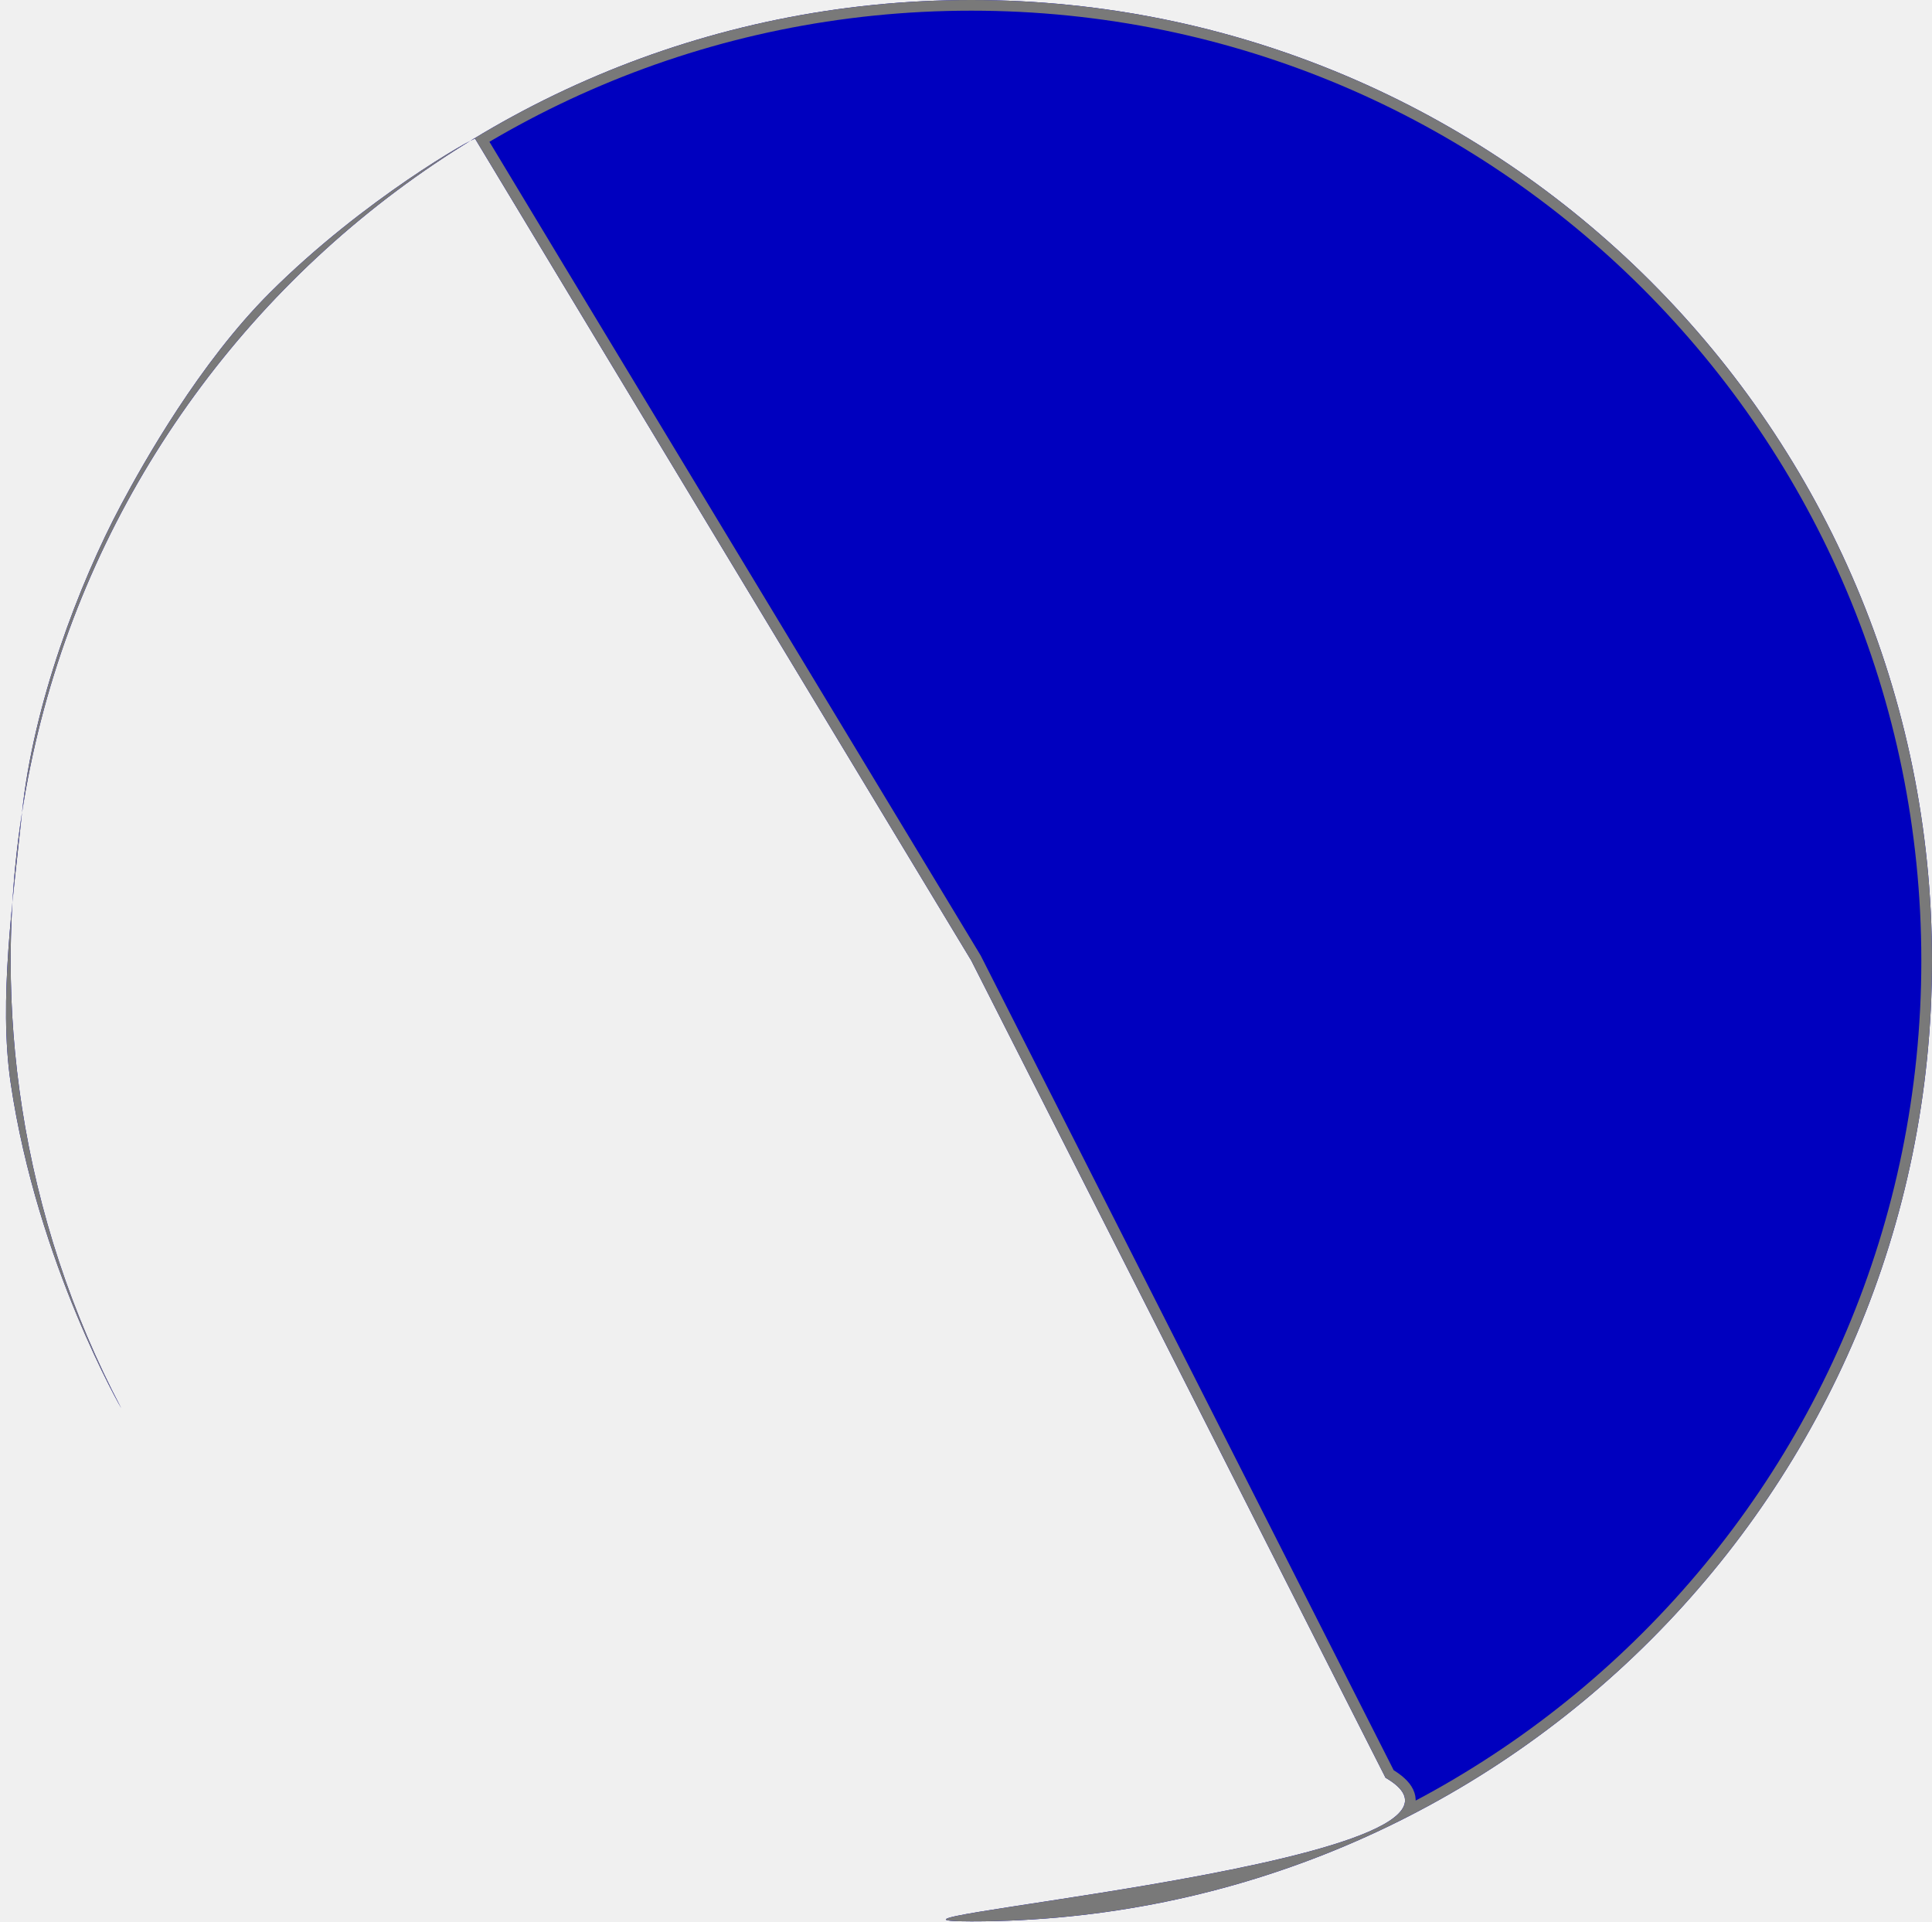
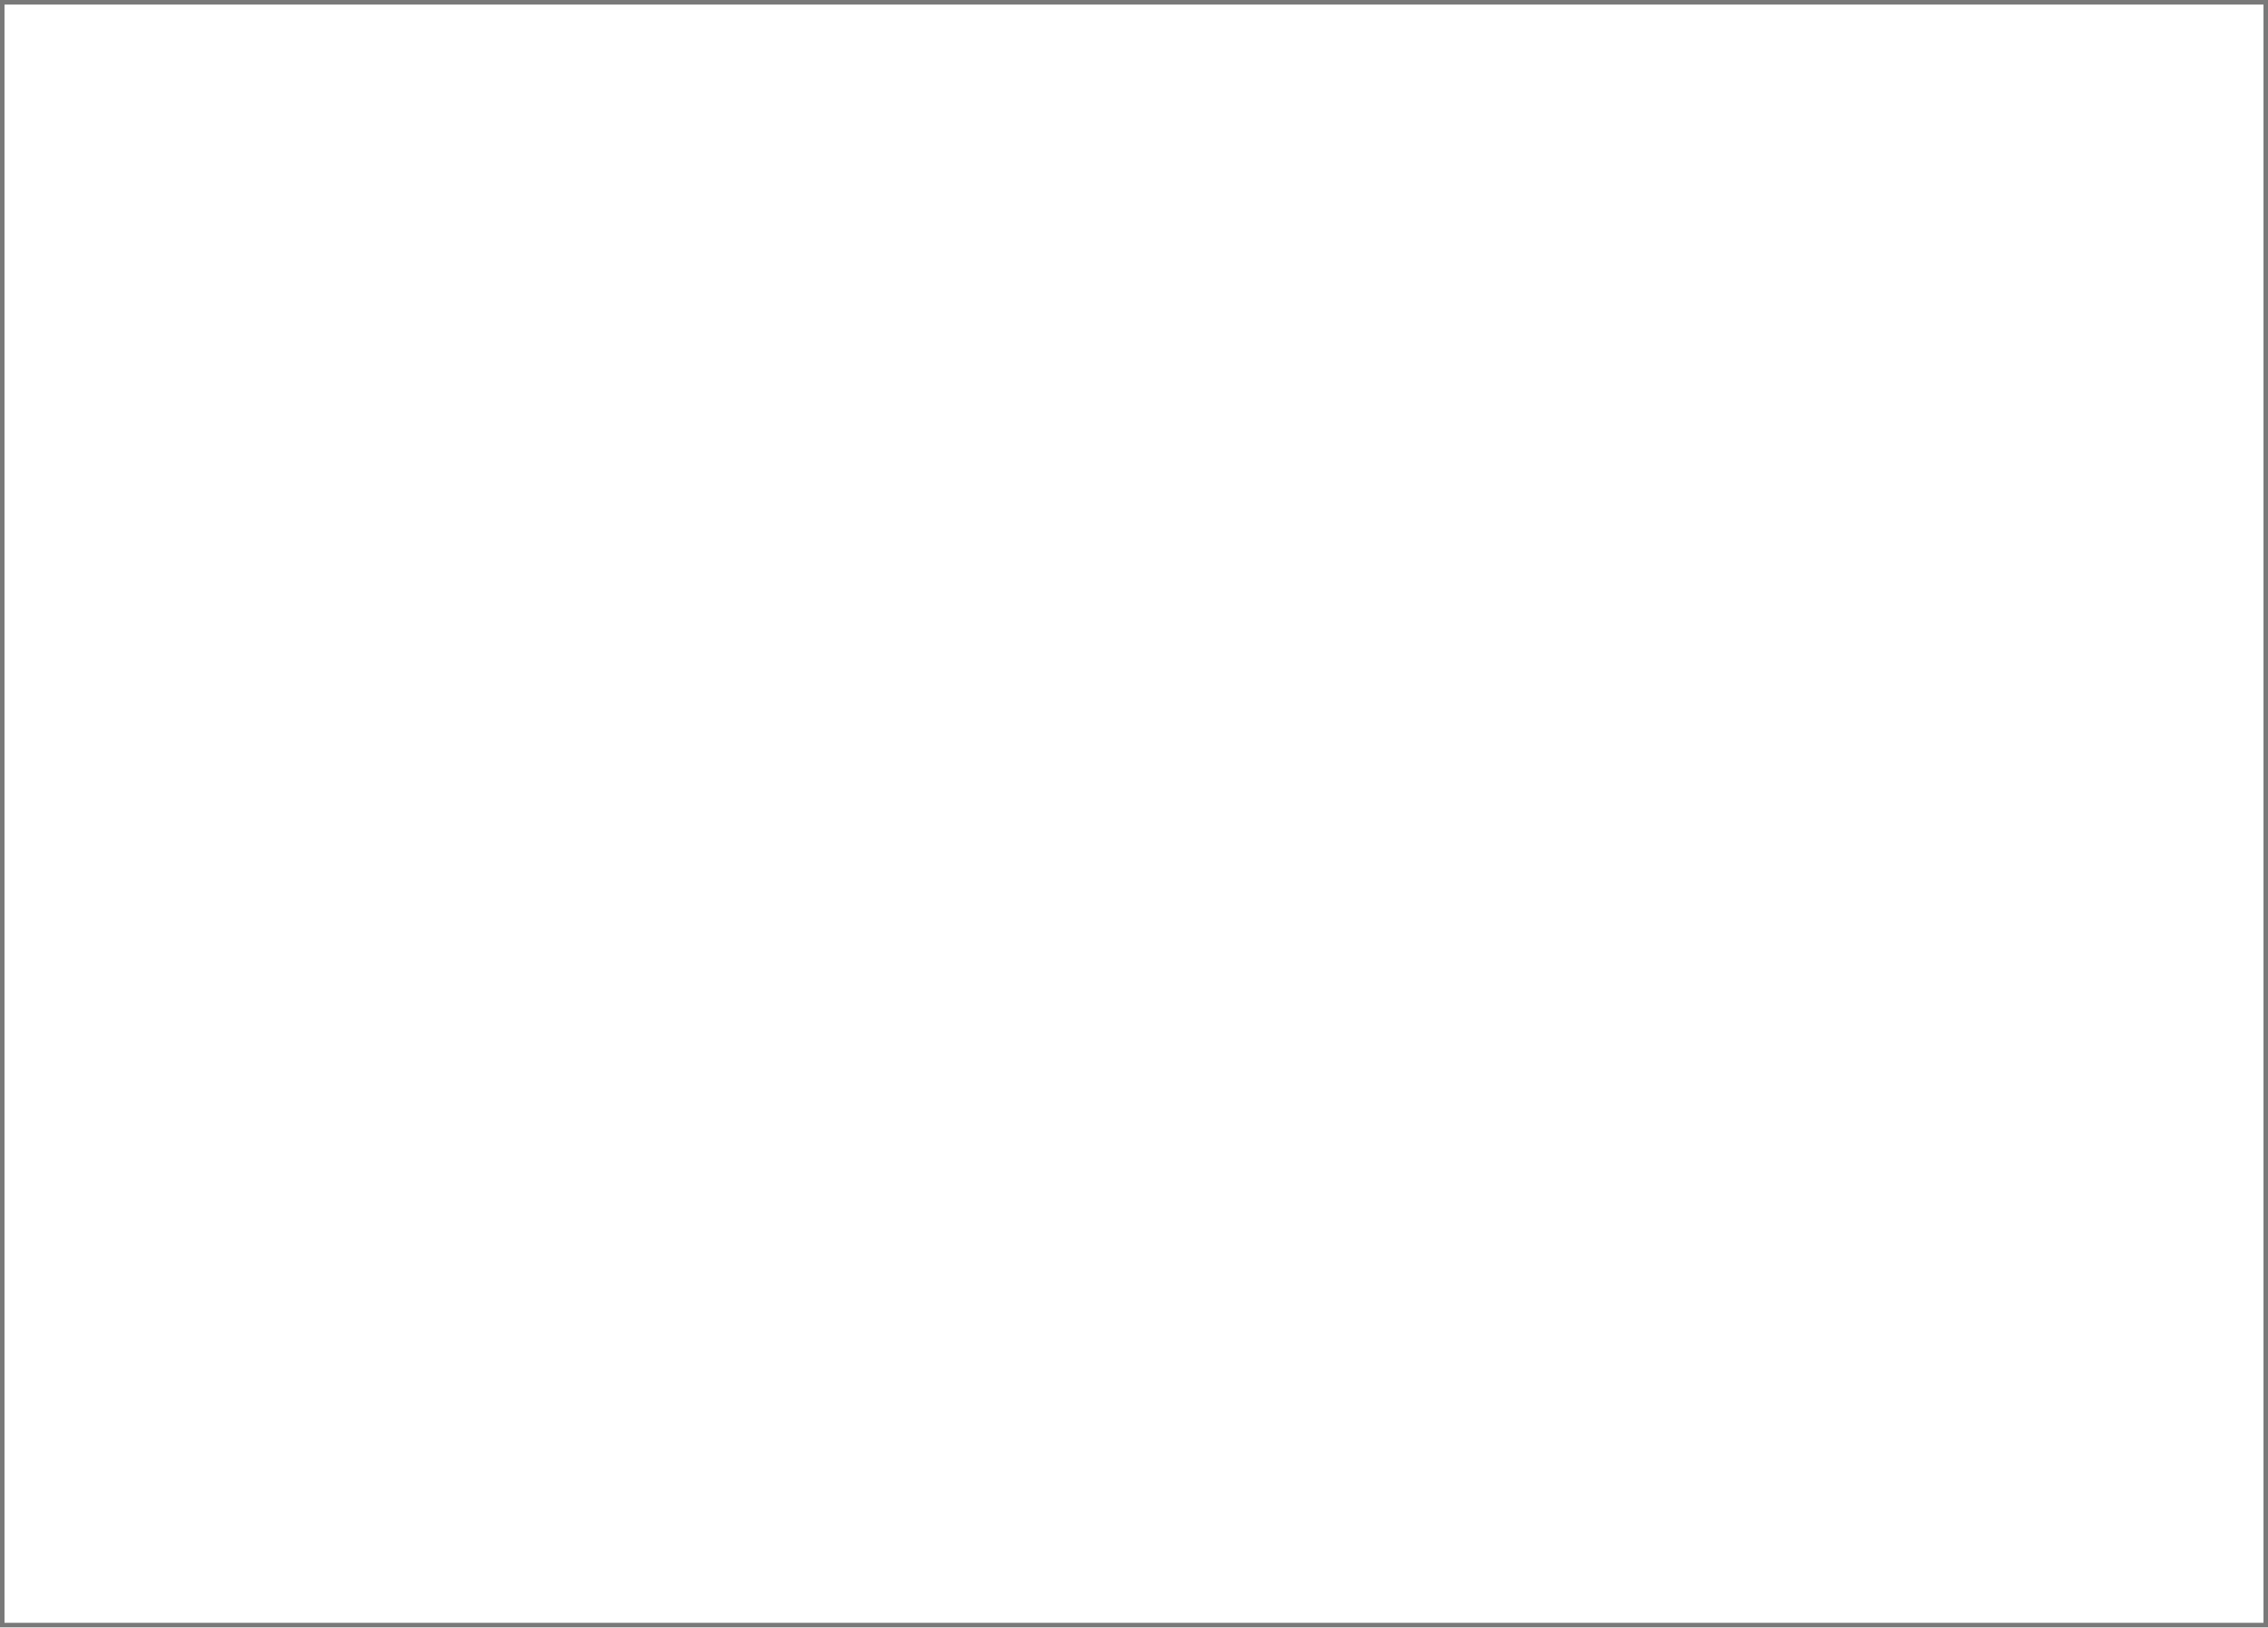
- <svg xmlns="http://www.w3.org/2000/svg" version="1.1" width="181px" height="180px">
+ <svg xmlns="http://www.w3.org/2000/svg" version="1.1" width="503px" height="361px">
  <defs>
-     <mask fill="white" id="clip50">
-       <path d="M 91 180  C 140.706 180  181 139.706  181 90  C 181 40.294  140.706 0  91 0  C 41.294 0  1 40.294  1 90  C 1 94.629  1.357 99.235  2.061 103.777  C 3.578 113.572  6.707 123.073  11.341 131.887  C 11.542 132.268  3.5 118.418  1 101.462  C -0.14 93.731  1.22 84.228  2.061 76.141  C 3.115 66.004  7.371 54.746  11.341 47.295  C 13.479 43.284  18.707 33.986  25.282 27.423  C 34.087 18.634  44.424 12.846  44.513 13  C 45.106 14.028  91 90  91 90  L 128.637 164.242  L 129.806 166.548  C 137.004 170.704  121.517 174.21  107.521 176.6  C 94.912 178.753  83.513 180  91 180  Z " fill-rule="evenodd" />
+     <mask fill="white" id="clip3">
+       <path d="M 0 361  L 0 0  L 173.337 0  L 503 0  L 503 28  L 503 361  L 0 361  Z " fill-rule="evenodd" />
    </mask>
  </defs>
-   <g transform="matrix(1 0 0 1 -457 -866 )">
-     <path d="M 91 180  C 140.706 180  181 139.706  181 90  C 181 40.294  140.706 0  91 0  C 41.294 0  1 40.294  1 90  C 1 94.629  1.357 99.235  2.061 103.777  C 3.578 113.572  6.707 123.073  11.341 131.887  C 11.542 132.268  3.5 118.418  1 101.462  C -0.14 93.731  1.22 84.228  2.061 76.141  C 3.115 66.004  7.371 54.746  11.341 47.295  C 13.479 43.284  18.707 33.986  25.282 27.423  C 34.087 18.634  44.424 12.846  44.513 13  C 45.106 14.028  91 90  91 90  L 128.637 164.242  L 129.806 166.548  C 137.004 170.704  121.517 174.21  107.521 176.6  C 94.912 178.753  83.513 180  91 180  Z " fill-rule="nonzero" fill="#0000bf" stroke="none" transform="matrix(1 0 0 1 457 866 )" />
-     <path d="M 91 180  C 140.706 180  181 139.706  181 90  C 181 40.294  140.706 0  91 0  C 41.294 0  1 40.294  1 90  C 1 94.629  1.357 99.235  2.061 103.777  C 3.578 113.572  6.707 123.073  11.341 131.887  C 11.542 132.268  3.5 118.418  1 101.462  C -0.14 93.731  1.22 84.228  2.061 76.141  C 3.115 66.004  7.371 54.746  11.341 47.295  C 13.479 43.284  18.707 33.986  25.282 27.423  C 34.087 18.634  44.424 12.846  44.513 13  C 45.106 14.028  91 90  91 90  L 128.637 164.242  L 129.806 166.548  C 137.004 170.704  121.517 174.21  107.521 176.6  C 94.912 178.753  83.513 180  91 180  Z " stroke-width="2" stroke="#797979" fill="none" transform="matrix(1 0 0 1 457 866 )" mask="url(#clip50)" />
+   <g transform="matrix(1 0 0 1 -275 -768 )">
+     <path d="M 0 361  L 0 0  L 173.337 0  L 503 0  L 503 28  L 503 361  L 0 361  Z " fill-rule="nonzero" fill="#ffffff" stroke="none" transform="matrix(1 0 0 1 275 768 )" />
+     <path d="M 0 361  L 0 0  L 173.337 0  L 503 0  L 503 28  L 503 361  L 0 361  Z " stroke-width="2" stroke="#797979" fill="none" transform="matrix(1 0 0 1 275 768 )" mask="url(#clip3)" />
  </g>
</svg>
